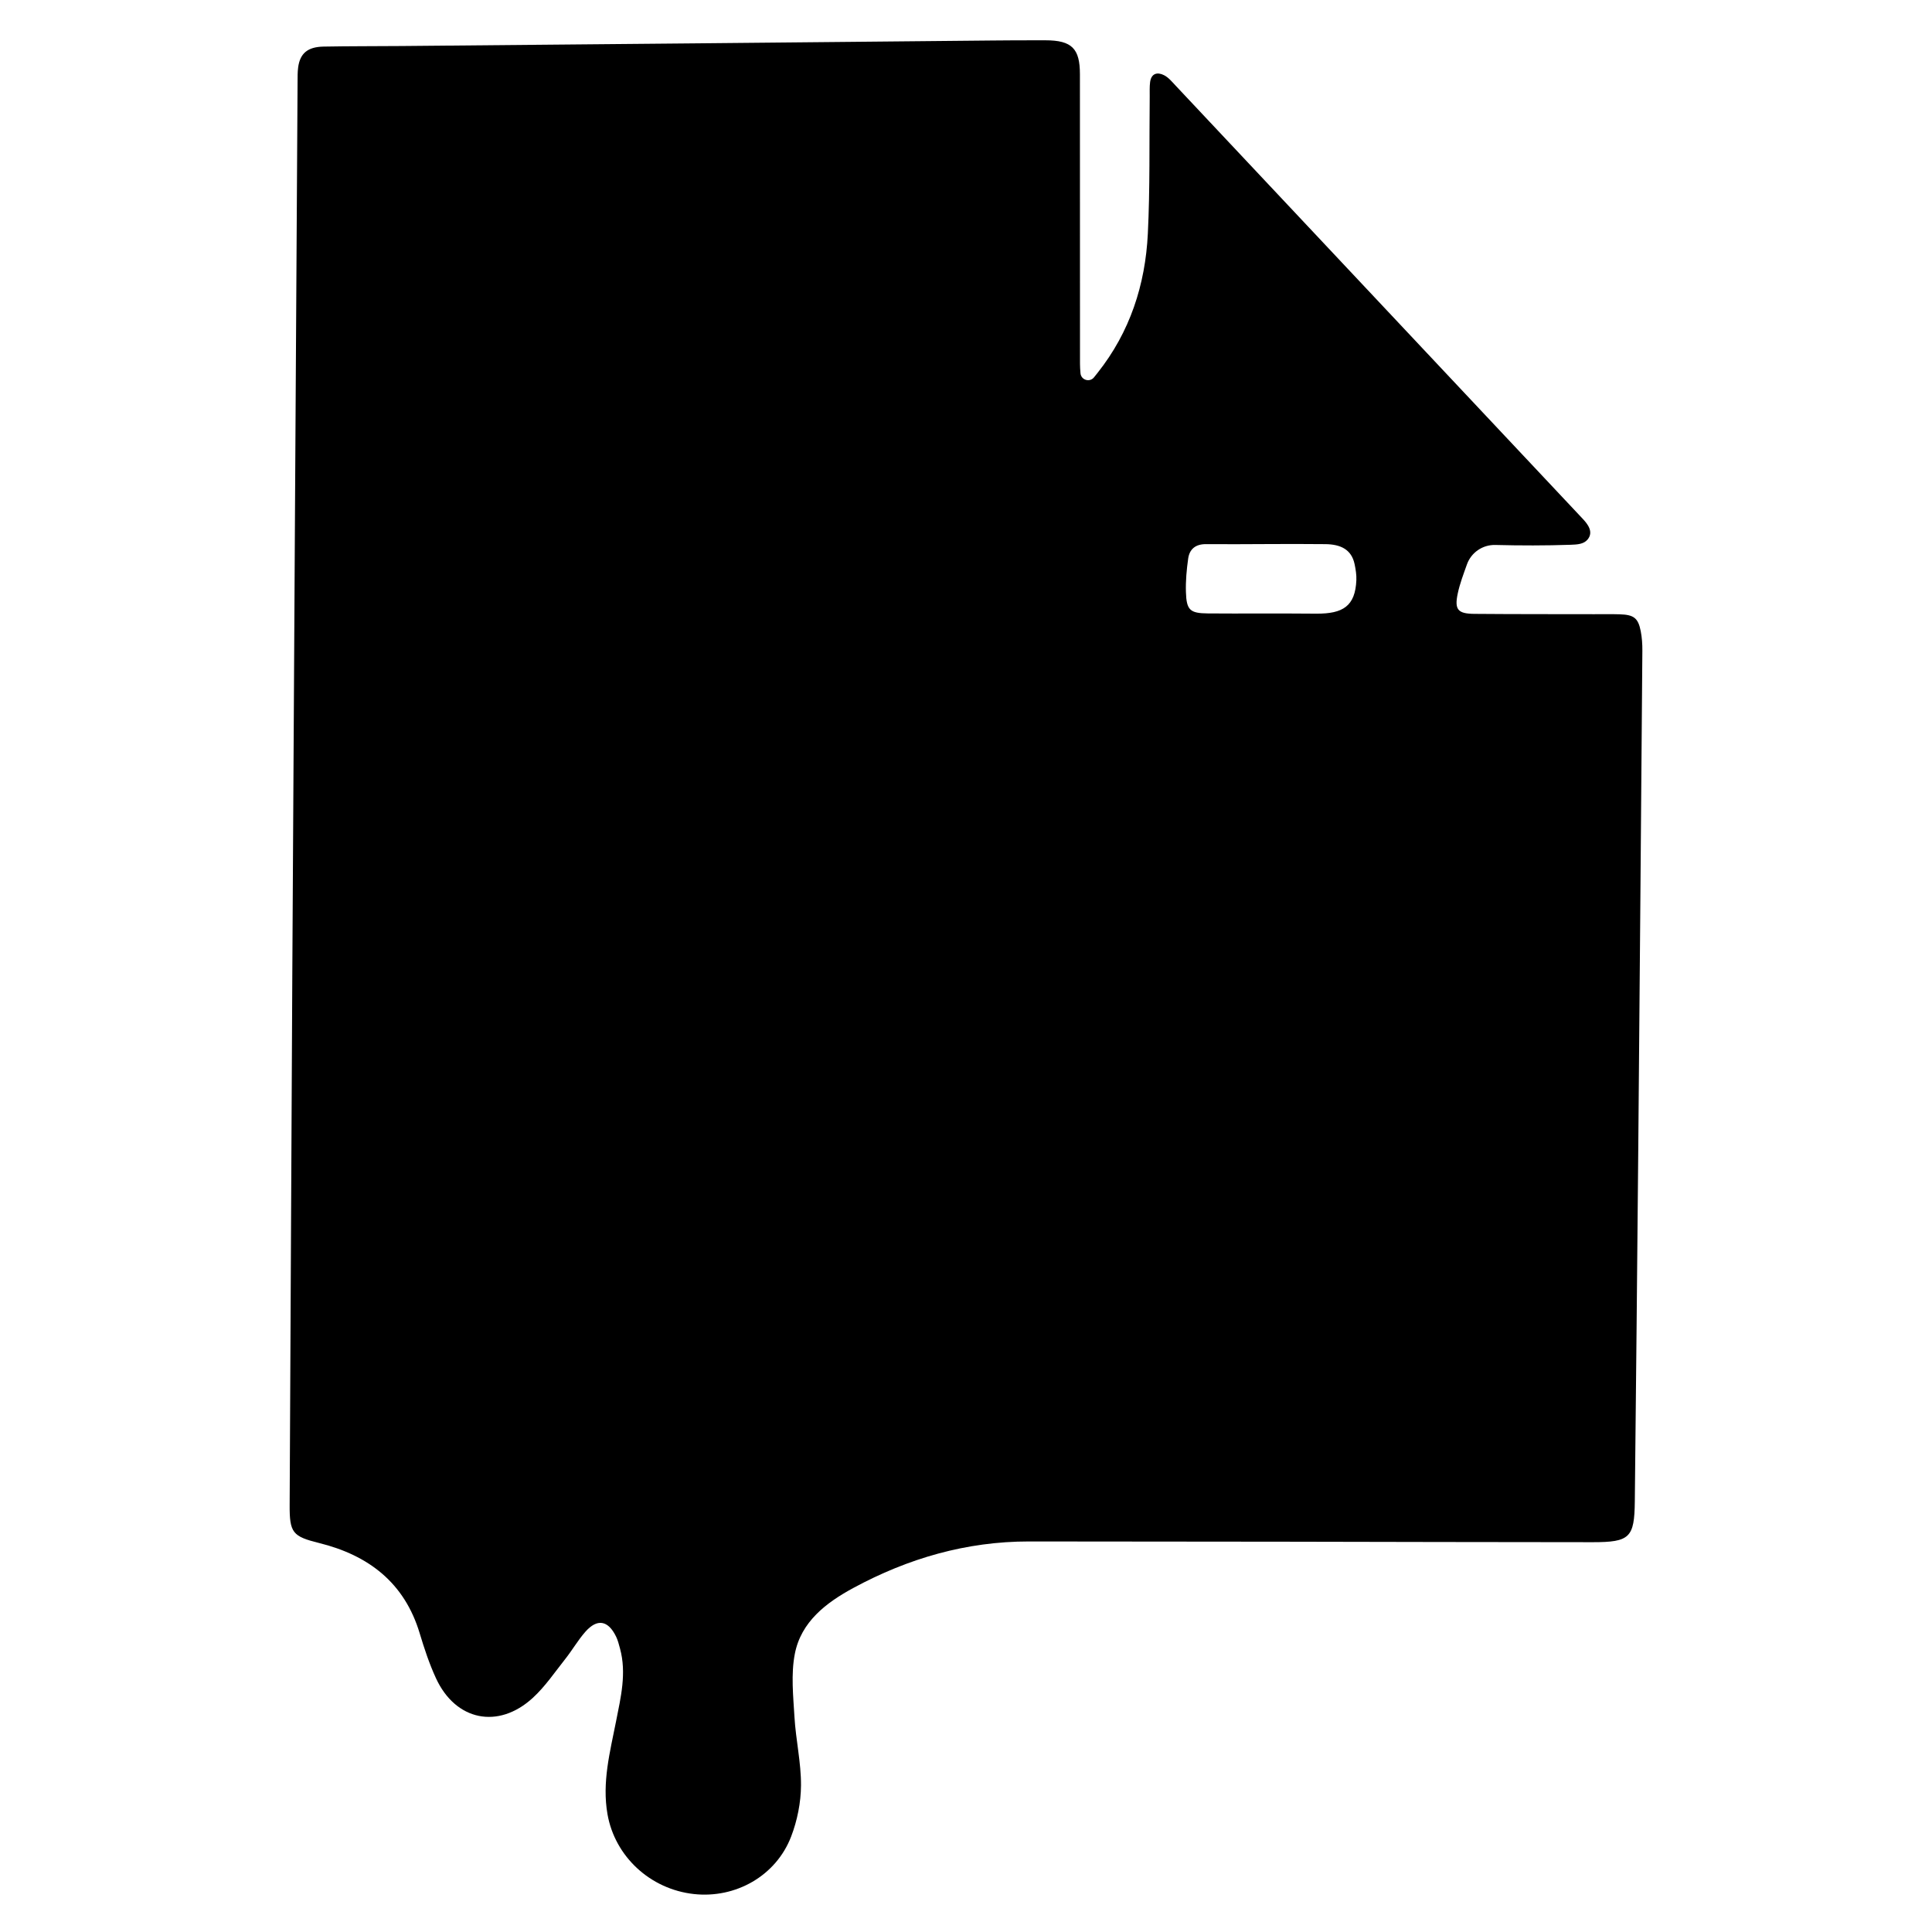
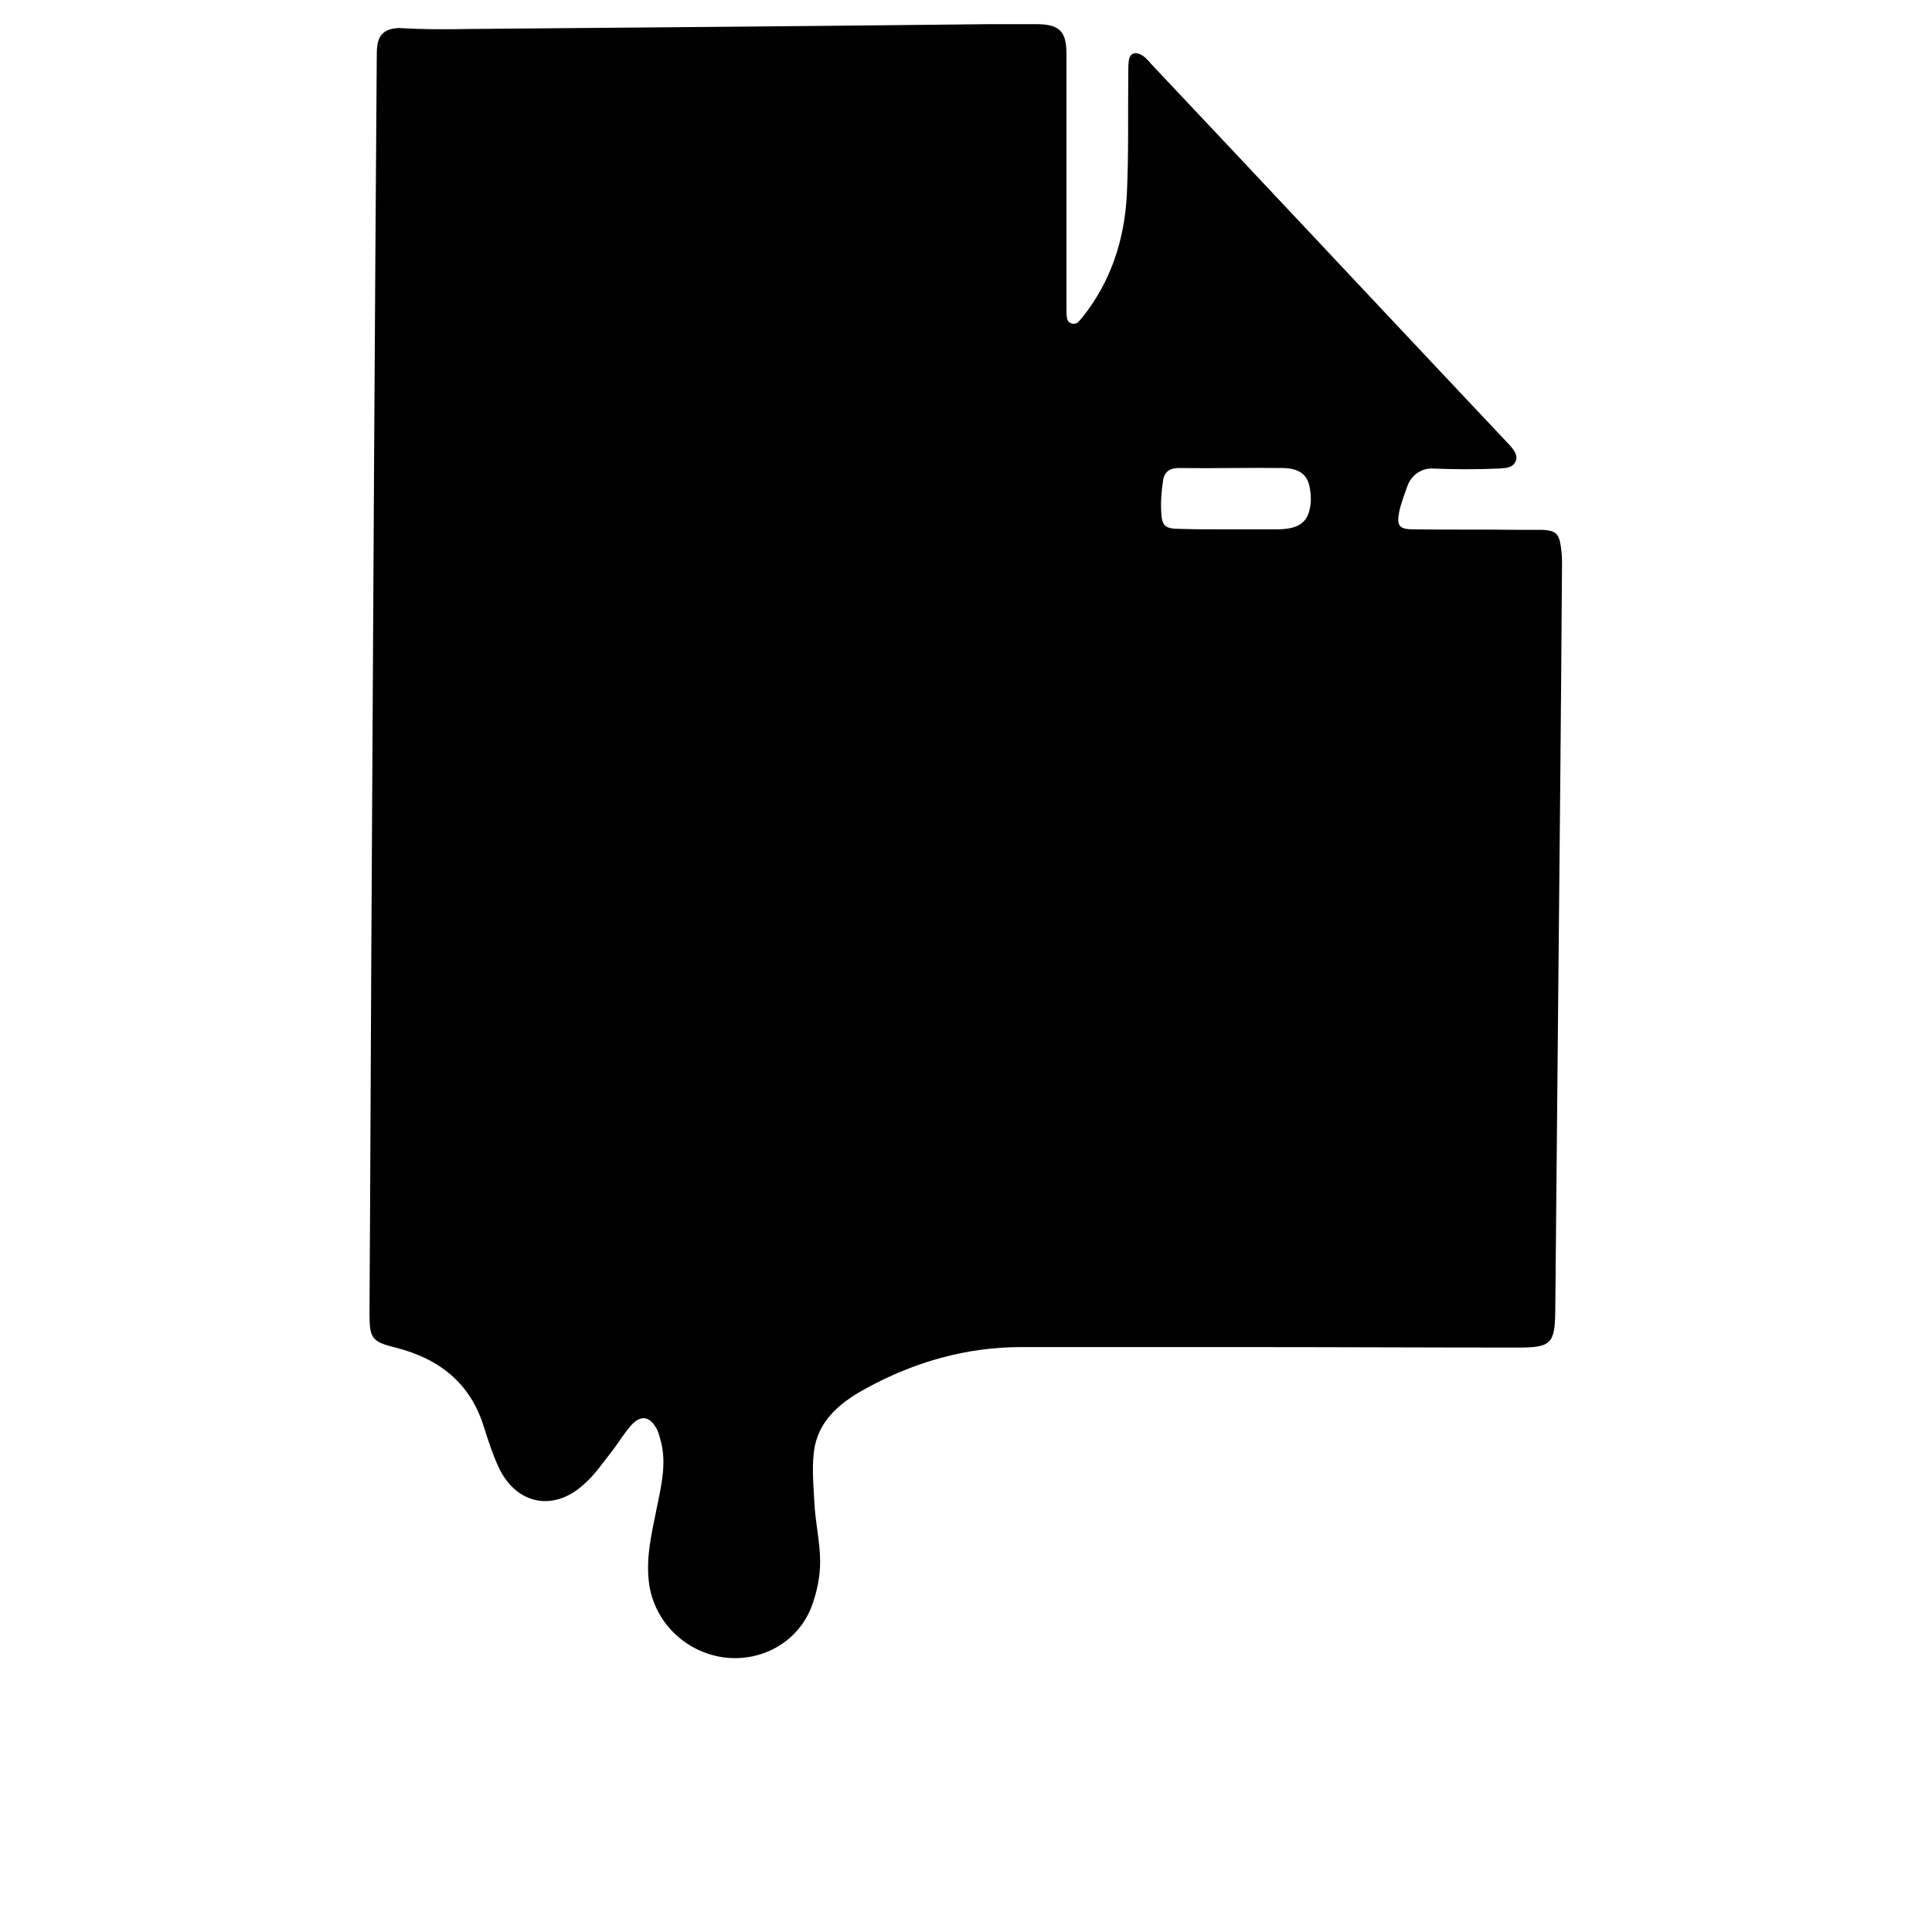
- <svg xmlns="http://www.w3.org/2000/svg" viewBox="0 0 682.667 682.667" height="682.667" width="682.667" xml:space="preserve" id="svg2" version="1.1">
-   <defs id="defs6">
-     <clipPath id="clipPath18" clipPathUnits="userSpaceOnUse">
-       <path id="path16" d="M 0,512 H 512 V 0 H 0 Z" />
-     </clipPath>
-   </defs>
-   <g transform="matrix(1.333333,0,0,-1.333333,0,682.6667)" id="g10">
-     <g id="g12">
-       <g clip-path="url(#clipPath18)" id="g14">
-         <g transform="translate(333.4697,349.4146)" id="g20">
-           <path id="path22" style="fill:#000000;fill-opacity:1;fill-rule:nonzero;stroke:none" d="m 0,0 c 2.398,0 5.839,0.004 8.238,-0.002 2.399,-0.008 4.798,-0.032 7.197,-0.04 6.922,-0.022 10.263,1.928 10.546,8.908 0.057,1.387 -0.178,2.814 -0.461,4.185 -0.821,3.974 -3.781,5.286 -7.737,5.331 -11.146,0.126 -20.513,-0.078 -31.66,0 -2.734,0.019 -4.357,-1.288 -4.716,-3.839 -0.409,-2.916 -0.682,-5.89 -0.594,-8.827 0.143,-4.841 1.077,-5.649 5.832,-5.696 C -8.136,-0.033 -5.221,0.008 0,0 m -43.539,62.596 0.972,1.22 c 8.542,10.779 12.615,23.298 13.285,36.81 0.6,12.11 0.362,24.26 0.498,36.393 0.013,1.269 -0.062,2.553 0.103,3.804 0.311,2.345 1.938,2.729 3.702,1.831 1.205,-0.613 2.153,-1.791 3.113,-2.812 C 14.087,101.607 50.03,63.364 85.961,25.108 87.263,23.723 88.924,21.642 87.272,19.622 86.26,18.382 84.563,18.275 82.81,18.215 76.148,17.988 69.473,17.996 62.809,18.165 59.444,18.25 56.401,16.167 55.278,12.995 54.381,10.46 53.404,7.927 52.85,5.312 c -0.91,-4.284 0.005,-5.368 4.406,-5.407 10.582,-0.092 21.165,-0.066 31.748,-0.088 2.258,-0.005 4.517,0.04 6.772,-0.028 3.714,-0.113 4.888,-0.966 5.567,-4.471 0.327,-1.695 0.444,-3.424 0.431,-5.151 -0.346,-44.124 -0.701,-88.247 -1.089,-132.37 -0.274,-31.041 -0.582,-62.081 -0.913,-93.121 -0.101,-9.567 -1.322,-10.786 -11.125,-10.786 -27.233,-10e-4 -54.465,0.089 -81.699,0.129 -22.577,0.032 -45.153,0.053 -67.73,0.064 -16.596,0.007 -32.044,-4.48 -46.531,-12.317 -7.217,-3.904 -13.866,-8.959 -15.52,-17.473 -1.048,-5.398 -0.421,-11.185 -0.091,-16.771 0.357,-6.041 1.764,-12.053 1.728,-18.071 -0.027,-4.544 -0.981,-9.319 -2.614,-13.572 -3.996,-10.415 -14.706,-16.45 -25.77,-15.234 -11.621,1.278 -20.935,9.993 -22.895,21.136 -1.49,8.469 0.667,16.52 2.276,24.675 1.253,6.35 2.815,12.722 1.039,19.249 -0.294,1.082 -0.564,2.198 -1.054,3.195 -2.122,4.317 -5.009,4.809 -8.158,1.216 -1.942,-2.217 -3.433,-4.823 -5.268,-7.141 -2.794,-3.527 -5.356,-7.344 -8.642,-10.353 -9.166,-8.394 -20.462,-6.037 -25.65,5.212 -1.764,3.826 -3.101,7.875 -4.317,11.918 -4.034,13.415 -13.571,20.674 -26.629,23.913 -7.049,1.748 -7.871,2.699 -7.83,10.091 0.255,46.846 0.439,93.692 0.702,140.537 0.442,78.875 0.925,157.75 1.396,236.624 0.008,1.27 -0.015,2.551 0.152,3.804 0.498,3.715 2.506,5.437 6.731,5.517 6.913,0.13 13.828,0.09 20.742,0.152 52.206,0.473 104.412,0.933 156.617,1.464 4.688,0.048 6.886,0.052 13.95,0.052 7.064,0 9.136,-2.249 9.139,-8.993 0.008,-25.823 -0.005,-50.933 0.02,-76.755 10e-4,-0.829 0.057,-1.658 0.13,-2.488 0.159,-1.813 2.457,-2.498 3.59,-1.074" />
-         </g>
-       </g>
-     </g>
-   </g>
+ <svg xmlns="http://www.w3.org/2000/svg" version="1.1" id="Layer_1" x="0px" y="0px" viewBox="0 0 400 400" style="enable-background:new 0 0 400 400;" xml:space="preserve">
+   <path d="M223.4,66.5l0.7-0.8c5.9-7.4,8.7-16,9.2-25.4c0.4-8.3,0.2-16.7,0.3-25.1c0-0.9,0-1.8,0.1-2.6c0.2-1.6,1.3-1.9,2.5-1.3  c0.8,0.4,1.5,1.2,2.1,1.9c24.8,26.3,49.5,52.7,74.3,79c0.9,1,2,2.4,0.9,3.8c-0.7,0.9-1.9,0.9-3.1,1c-4.6,0.2-9.2,0.2-13.8,0  c-2.3-0.1-4.4,1.4-5.2,3.6c-0.6,1.7-1.3,3.5-1.7,5.3c-0.6,3,0,3.7,3,3.7c7.3,0.1,14.6,0,21.9,0.1c1.6,0,3.1,0,4.7,0  c2.6,0.1,3.4,0.7,3.8,3.1c0.2,1.2,0.3,2.4,0.3,3.5c-0.2,30.4-0.5,60.8-0.8,91.2c-0.2,21.4-0.4,42.8-0.6,64.1  c-0.1,6.6-0.9,7.4-7.7,7.4c-18.8,0-37.5-0.1-56.3-0.1c-15.5,0-31.1,0-46.6,0c-11.4,0-22.1,3.1-32,8.5c-5,2.7-9.5,6.2-10.7,12  c-0.7,3.7-0.3,7.7-0.1,11.6c0.2,4.2,1.2,8.3,1.2,12.4c0,3.1-0.7,6.4-1.8,9.3c-2.8,7.2-10.1,11.3-17.7,10.5  c-8-0.9-14.4-6.9-15.8-14.6c-1-5.8,0.5-11.4,1.6-17c0.9-4.4,1.9-8.8,0.7-13.3c-0.2-0.7-0.4-1.5-0.7-2.2c-1.5-3-3.5-3.3-5.6-0.8  c-1.3,1.5-2.4,3.3-3.6,4.9c-1.9,2.4-3.7,5.1-6,7.1c-6.3,5.8-14.1,4.2-17.7-3.6c-1.2-2.6-2.1-5.4-3-8.2c-2.8-9.2-9.3-14.2-18.3-16.5  c-4.9-1.2-5.4-1.9-5.4-7c0.2-32.3,0.3-64.5,0.5-96.8c0.3-54.3,0.6-108.6,1-163c0-0.9,0-1.8,0.1-2.6c0.3-2.6,1.7-3.7,4.6-3.8  C87.5,6.1,92.3,6.1,97,6c36-0.3,71.9-0.6,107.9-1c3.2,0,4.7,0,9.6,0s6.3,1.5,6.3,6.2c0,17.8,0,35.1,0,52.9c0,0.6,0,1.1,0.1,1.7  C221,67,222.6,67.5,223.4,66.5z M253.4,109.6c1.7,0,4,0,5.7,0c1.7,0,3.3,0,5,0c4.8,0,7.1-1.3,7.3-6.1c0-1-0.1-1.9-0.3-2.9  c-0.6-2.7-2.6-3.6-5.3-3.7c-7.7-0.1-14.1,0.1-21.8,0c-1.9,0-3,0.9-3.2,2.6c-0.3,2-0.5,4.1-0.4,6.1c0.1,3.3,0.7,3.9,4,3.9  C247.8,109.6,249.8,109.6,253.4,109.6z" />
</svg>
